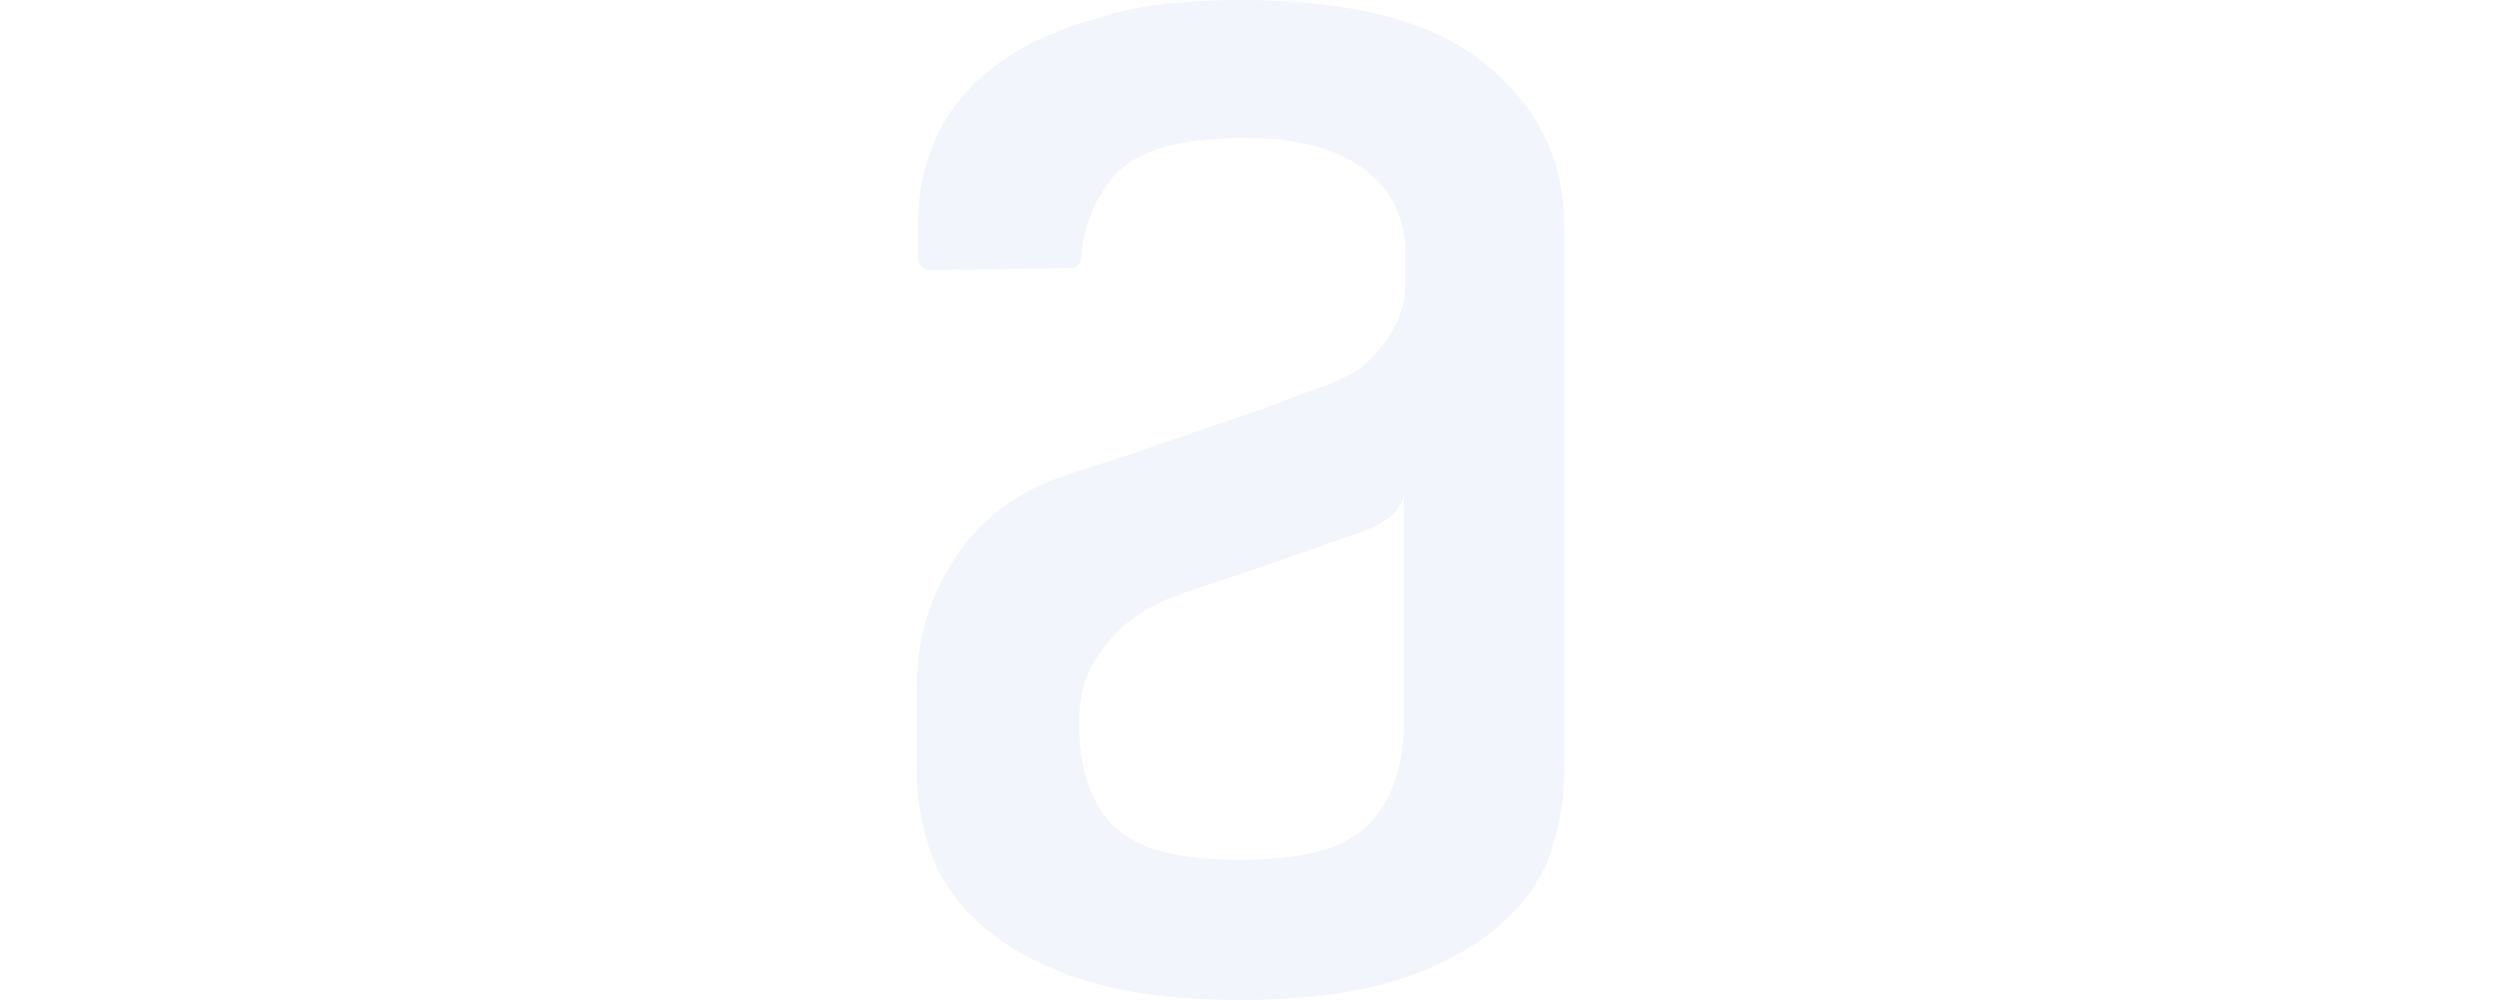
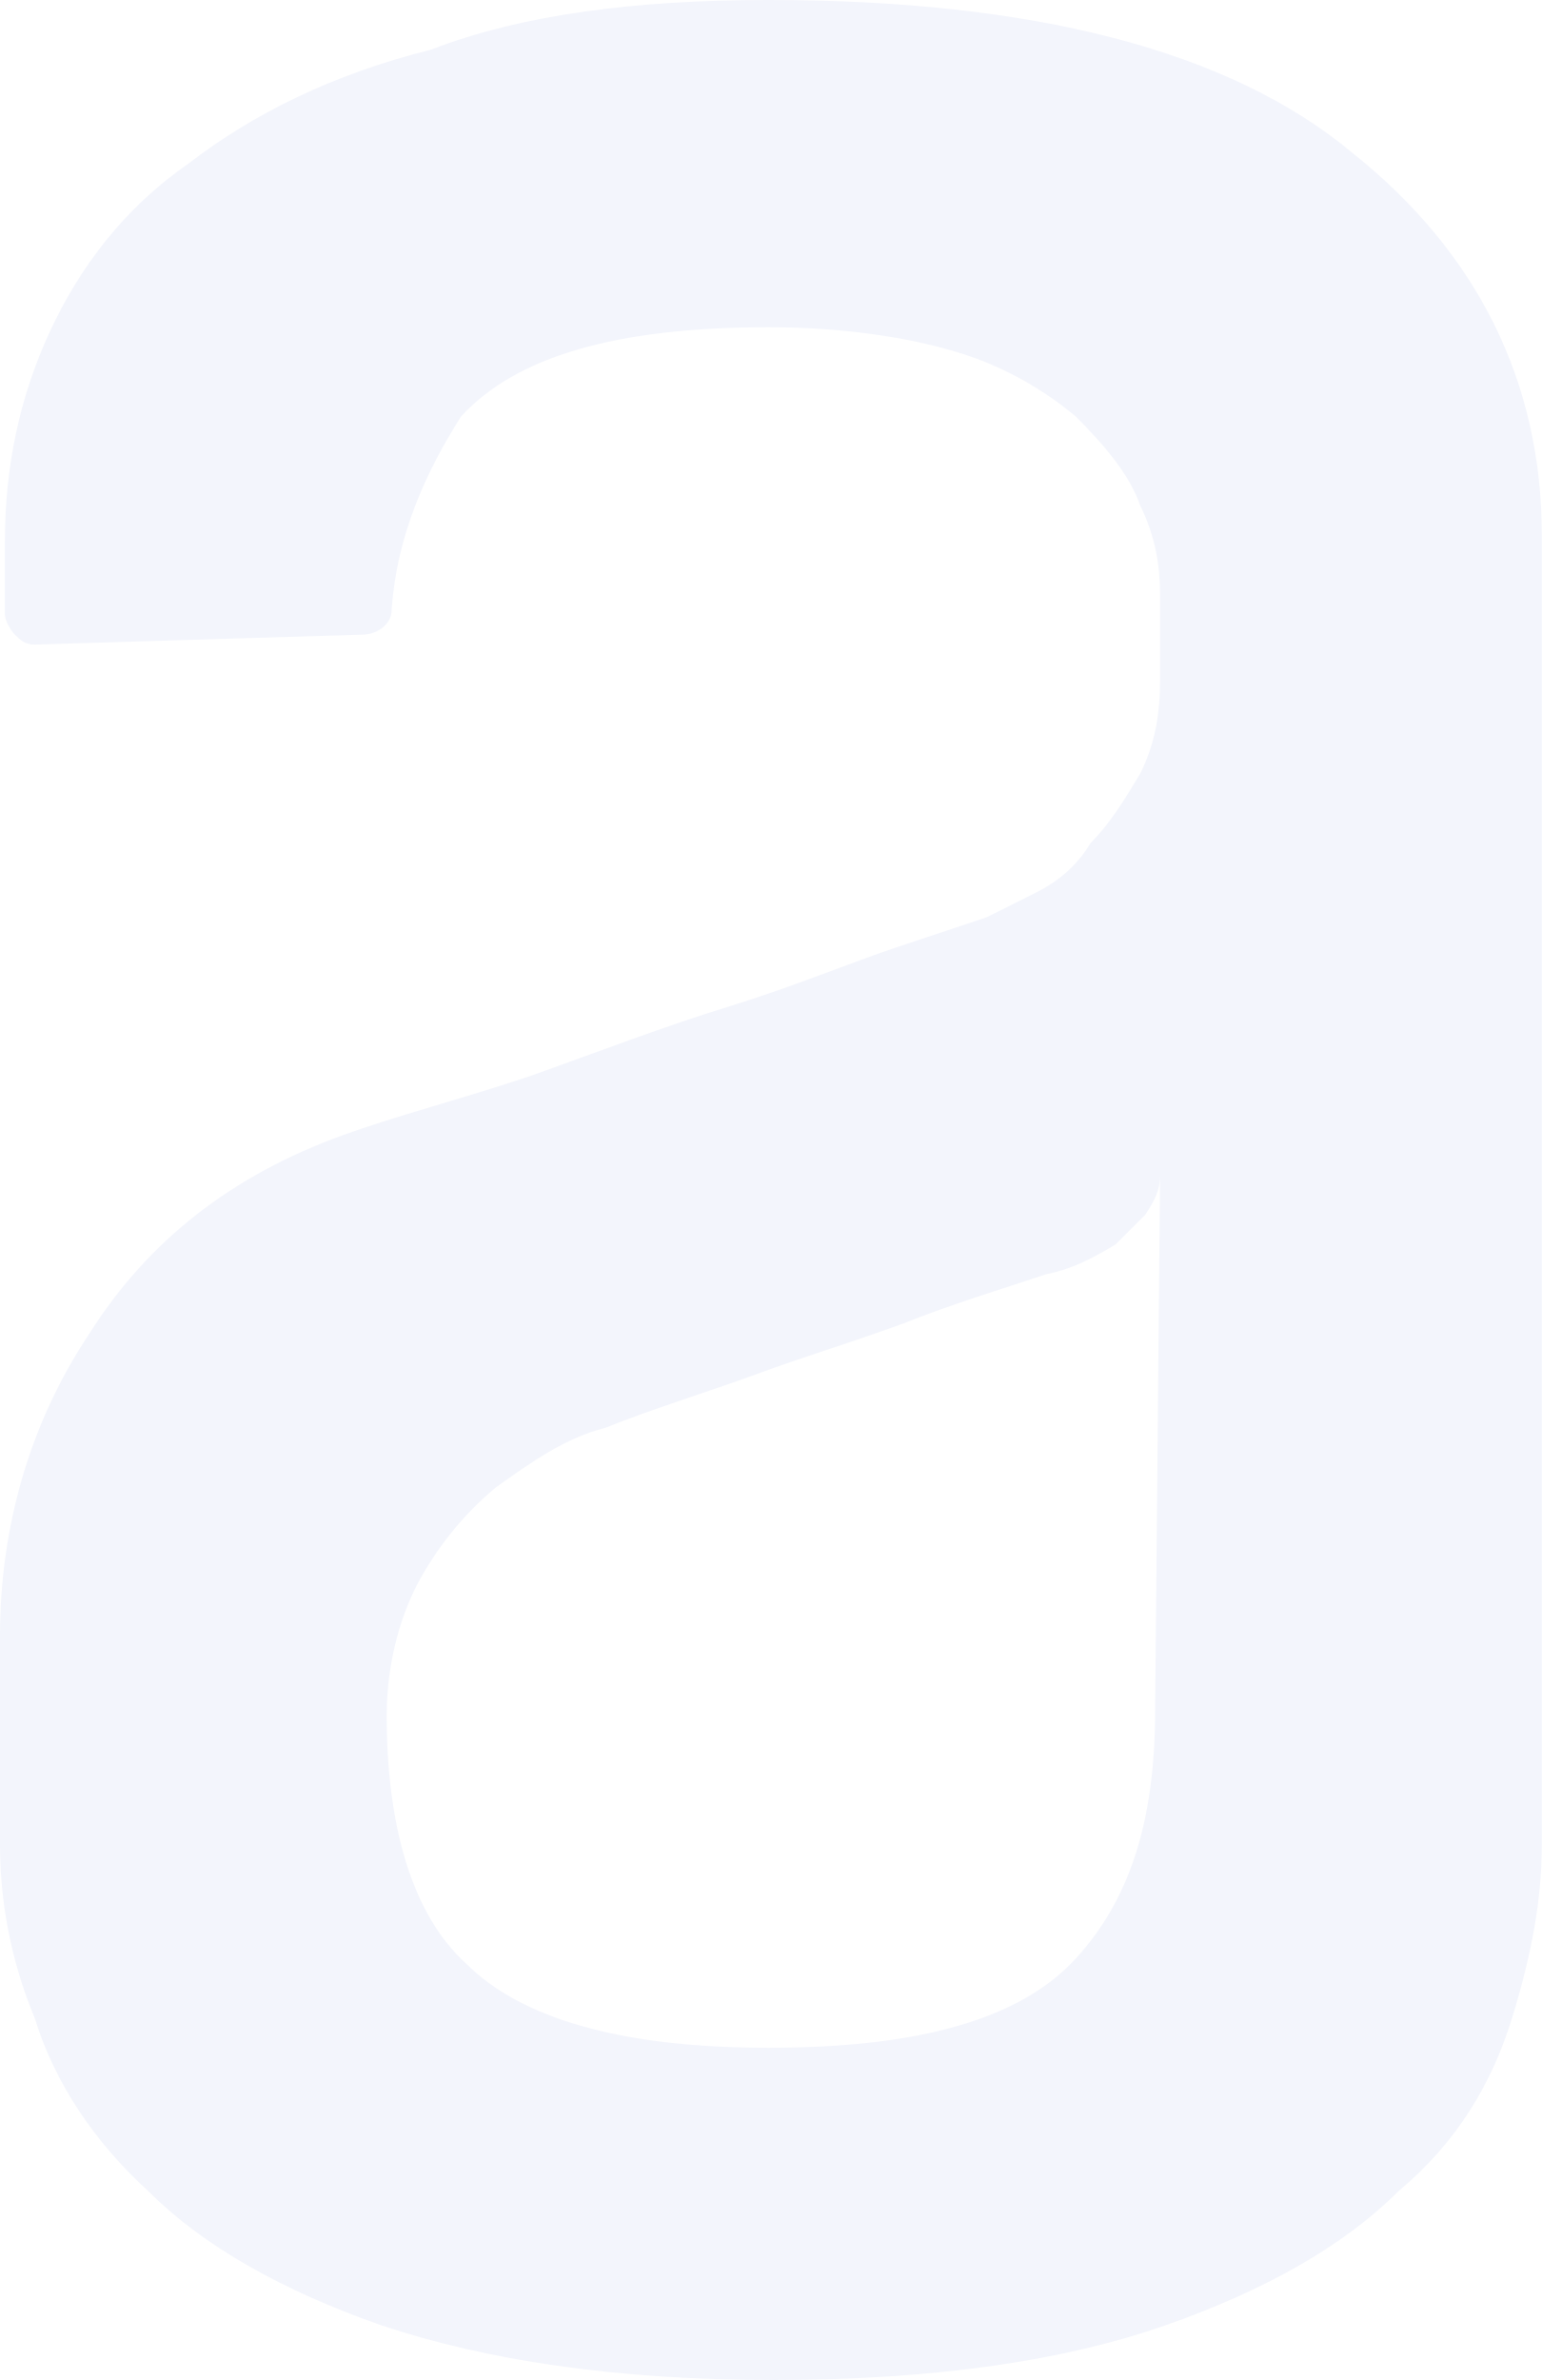
- <svg xmlns="http://www.w3.org/2000/svg" width="120" height="48" viewBox="0 0 120 48" fill="none">
-   <path fill-rule="evenodd" clip-rule="evenodd" d="M67.396 23.653C67.352 23.931 67.247 24.196 67.086 24.427C66.926 24.659 66.715 24.851 66.47 24.99C65.977 25.309 65.545 25.468 65.108 25.627C64.177 25.949 63.197 26.27 62.161 26.643C61.069 27.016 60.089 27.389 59.215 27.659C58.125 28.031 57.089 28.353 56.104 28.725C55.363 29.043 54.667 29.456 54.035 29.954C53.446 30.488 52.932 31.098 52.507 31.77C52.07 32.515 51.795 33.477 51.795 34.597C51.795 36.842 52.34 38.549 53.433 39.616C54.523 40.74 56.544 41.272 59.539 41.272C62.593 41.272 64.665 40.686 65.761 39.511C66.848 38.336 67.393 36.683 67.393 34.549V23.653H67.396ZM59.541 0C64.889 0 68.815 1.016 71.322 3.098C73.831 5.129 75.086 7.741 75.086 10.837V37.215C75.086 38.282 74.87 39.457 74.489 40.737C74.103 42.023 73.343 43.195 72.142 44.259C70.998 45.331 69.417 46.239 67.398 46.933C65.38 47.627 62.763 48 59.544 48C56.33 48 53.708 47.627 51.692 46.933C49.677 46.239 48.093 45.331 46.949 44.259C45.885 43.3 45.078 42.089 44.604 40.737C44.218 39.459 44 38.284 44 37.217V33.001C44 30.756 44.599 28.674 45.8 26.856C47 24.99 48.689 23.709 50.872 22.907C51.962 22.535 53.217 22.162 54.633 21.681C56.053 21.198 57.359 20.717 58.67 20.293C59.981 19.863 61.125 19.434 62.105 19.059C62.696 18.822 63.296 18.609 63.904 18.421L64.887 17.94C65.272 17.727 65.65 17.405 66.033 16.979C66.414 16.555 66.74 16.074 67.015 15.539C67.306 14.96 67.456 14.32 67.452 13.672V11.963C67.456 11.336 67.325 10.716 67.067 10.145C66.851 9.502 66.414 8.916 65.815 8.384C65.216 7.849 64.395 7.422 63.416 7.098C62.434 6.782 61.128 6.62 59.652 6.62C56.598 6.62 54.58 7.212 53.489 8.435C52.564 9.505 52.019 10.839 51.911 12.333C51.911 12.654 51.638 12.868 51.309 12.868L44.658 12.976C44.5 12.976 44.348 12.915 44.236 12.804C44.123 12.693 44.059 12.542 44.057 12.384V10.842C44.057 9.343 44.332 7.955 44.931 6.62C45.532 5.283 46.46 4.165 47.712 3.201C48.967 2.242 50.605 1.442 52.566 0.908C54.477 0.265 56.821 0 59.547 0H59.541Z" fill="#f3f5fc" />
+ <svg xmlns="http://www.w3.org/2000/svg" version="1.1" id="Capa_1" x="0px" y="0px" viewBox="0 0 31.1 48" style="enable-background:new 0 0 31.1 48;" xml:space="preserve">
+   <style type="text/css">
+ 	.st0{fill-rule:evenodd;clip-rule:evenodd;fill:#F3F5FC;}
+ </style>
+   <path class="st0" d="M23.4,23.7c0,0.3-0.1,0.5-0.3,0.8c-0.2,0.2-0.4,0.4-0.6,0.6c-0.5,0.3-0.9,0.5-1.4,0.6c-0.9,0.3-1.9,0.6-2.9,1  c-1.1,0.4-2.1,0.7-2.9,1c-1.1,0.4-2.1,0.7-3.1,1.1C11.4,29,10.7,29.5,10,30c-0.6,0.5-1.1,1.1-1.5,1.8c-0.4,0.7-0.7,1.7-0.7,2.8  c0,2.2,0.5,4,1.6,5c1.1,1.1,3.1,1.7,6.1,1.7c3.1,0,5.1-0.6,6.2-1.8c1.1-1.2,1.6-2.8,1.6-5L23.4,23.7L23.4,23.7z M15.5,0  c5.3,0,9.3,1,11.8,3.1c2.5,2,3.8,4.6,3.8,7.7v26.4c0,1.1-0.2,2.2-0.6,3.5c-0.4,1.3-1.1,2.5-2.3,3.5c-1.1,1.1-2.7,2-4.7,2.7  c-2,0.7-4.6,1.1-7.9,1.1c-3.2,0-5.8-0.4-7.9-1.1c-2-0.7-3.6-1.6-4.7-2.7c-1.1-1-1.9-2.2-2.3-3.5C0.2,39.5,0,38.3,0,37.2V33  c0-2.2,0.6-4.3,1.8-6.1C3,25,4.7,23.7,6.9,22.9c1.1-0.4,2.3-0.7,3.8-1.2c1.4-0.5,2.7-1,4-1.4c1.3-0.4,2.5-0.9,3.4-1.2  c0.6-0.2,1.2-0.4,1.8-0.6l1-0.5c0.4-0.2,0.8-0.5,1.1-1c0.4-0.4,0.7-0.9,1-1.4c0.3-0.6,0.4-1.2,0.4-1.9V12c0-0.6-0.1-1.2-0.4-1.8  c-0.2-0.6-0.7-1.2-1.3-1.8c-0.6-0.5-1.4-1-2.4-1.3c-1-0.3-2.3-0.5-3.8-0.5c-3.1,0-5.1,0.6-6.2,1.8C8.6,9.5,8,10.8,7.9,12.3  c0,0.3-0.3,0.5-0.6,0.5L0.7,13c-0.2,0-0.3-0.1-0.4-0.2c-0.1-0.1-0.2-0.3-0.2-0.4v-1.5c0-1.5,0.3-2.9,0.9-4.2  c0.6-1.3,1.5-2.5,2.8-3.4c1.3-1,2.9-1.8,4.9-2.3C10.5,0.3,12.8,0,15.5,0L15.5,0z" />
</svg>
